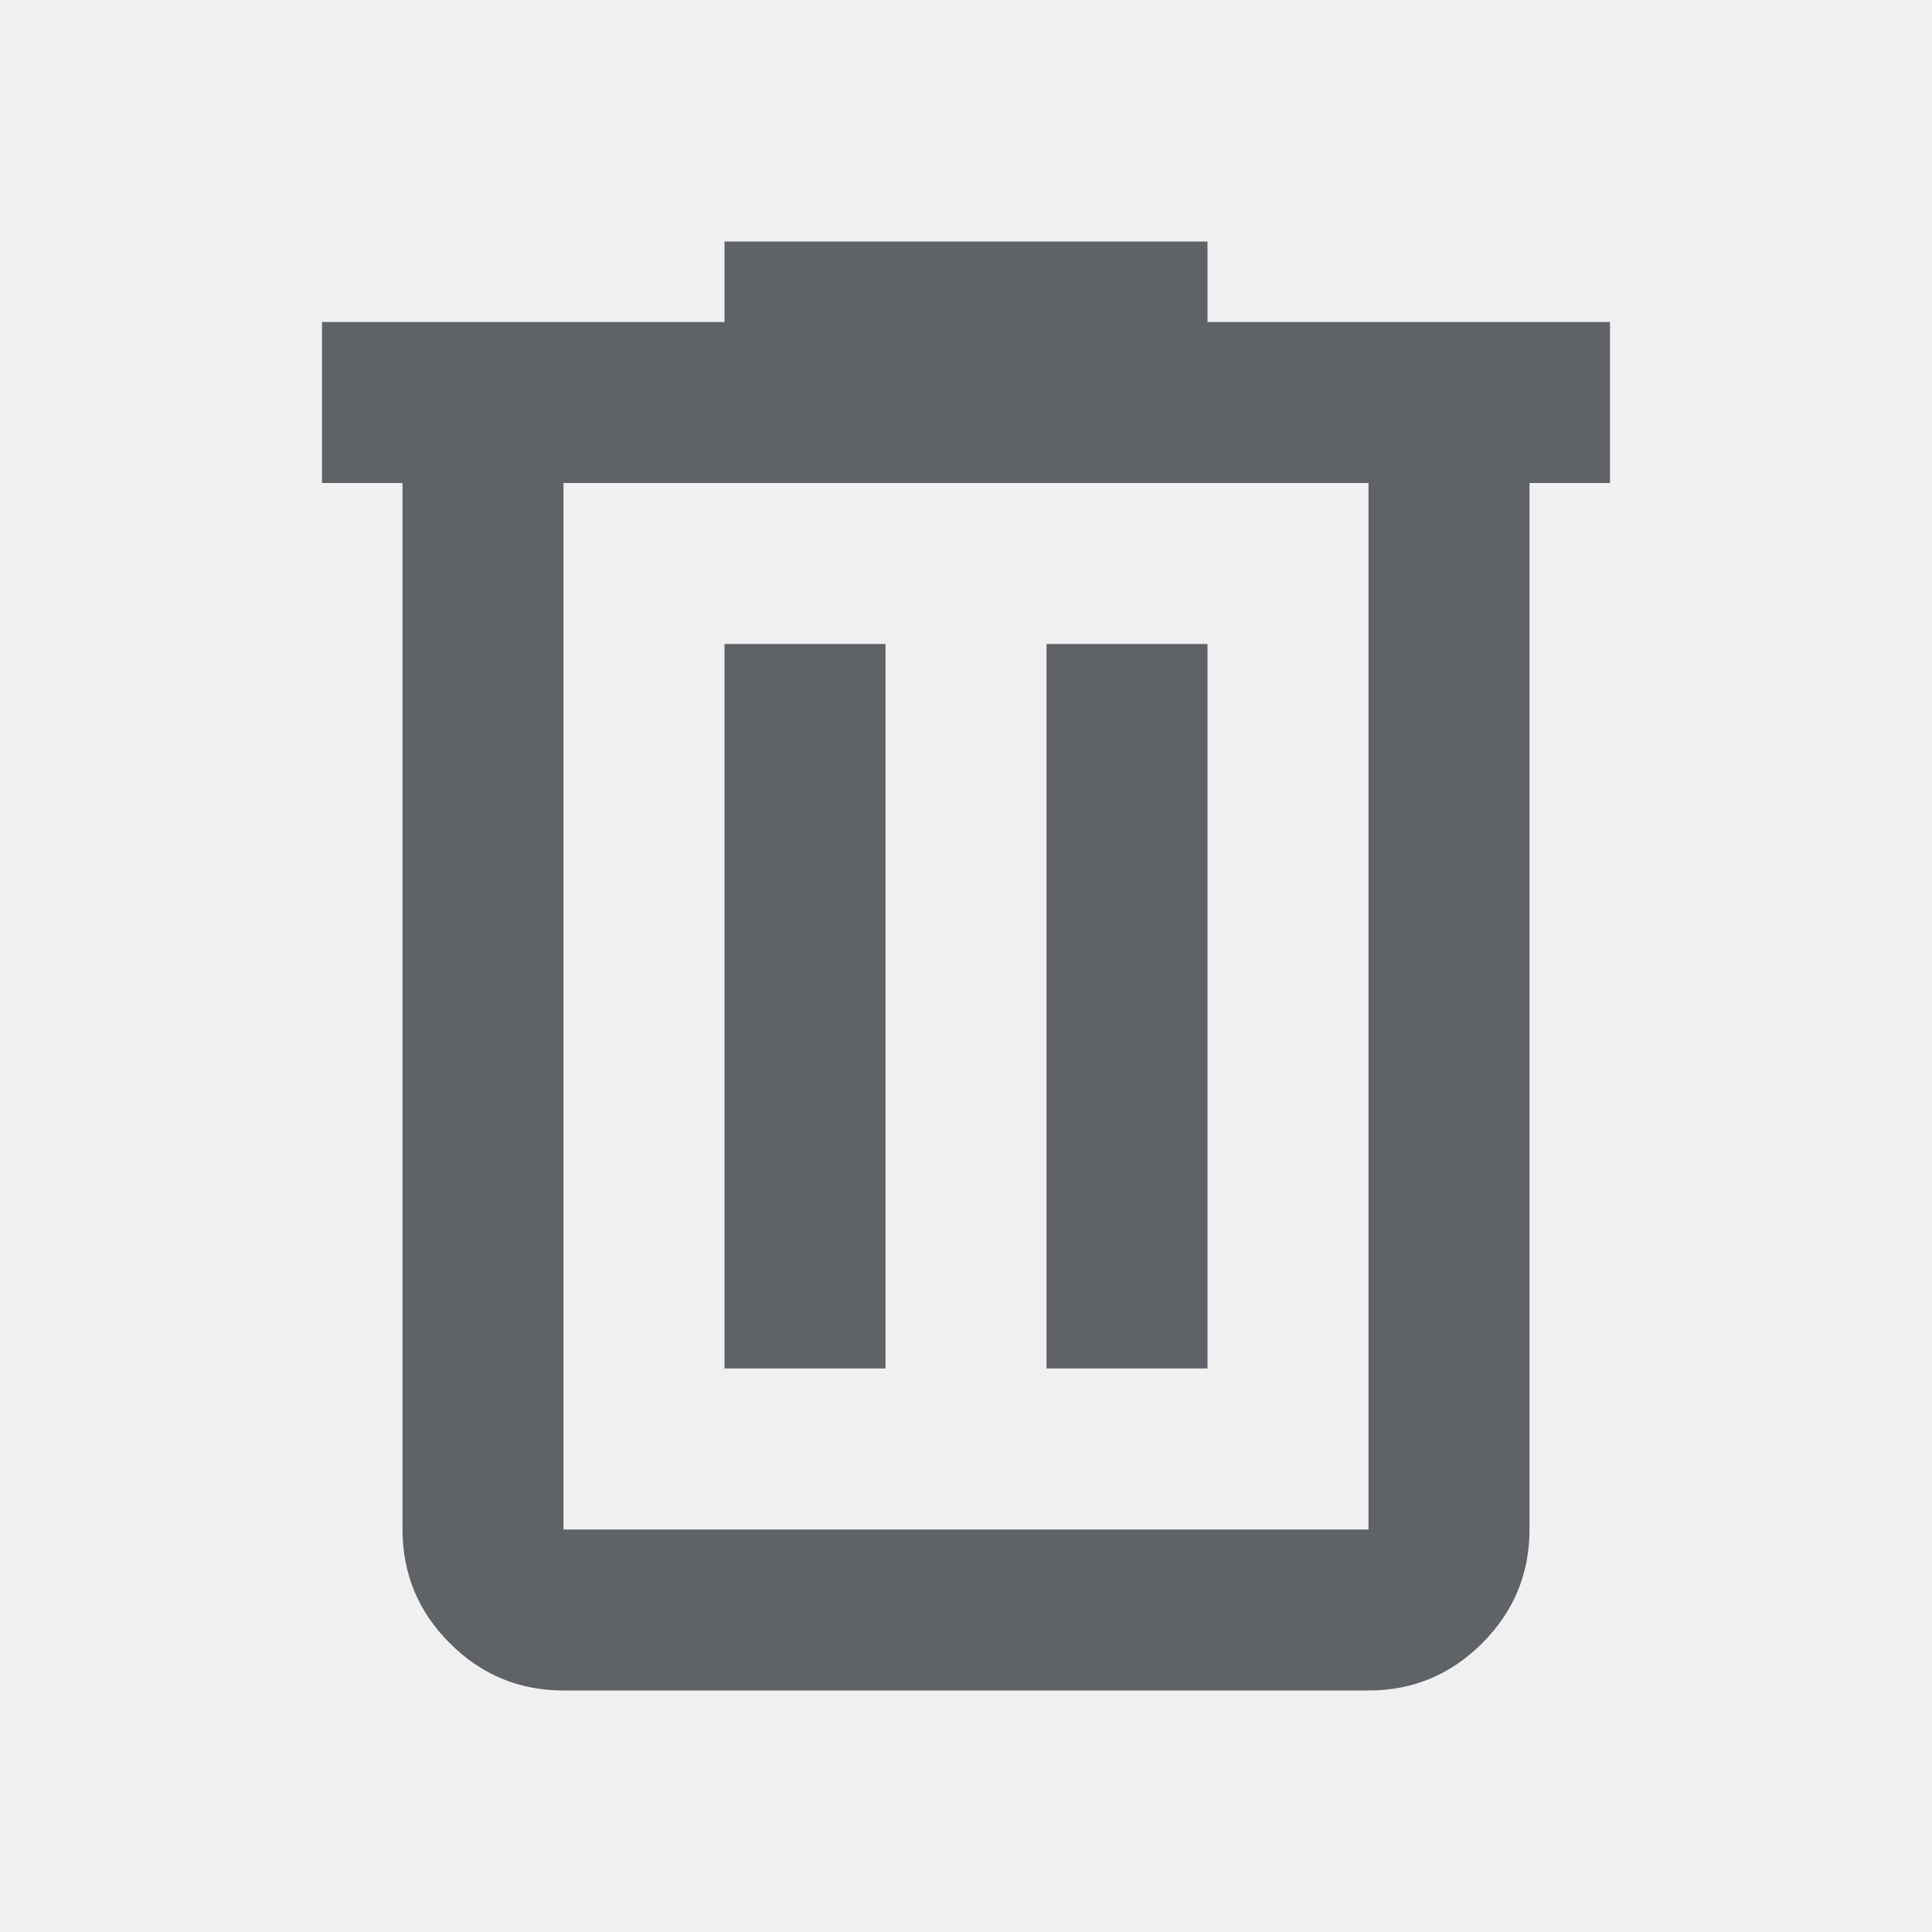
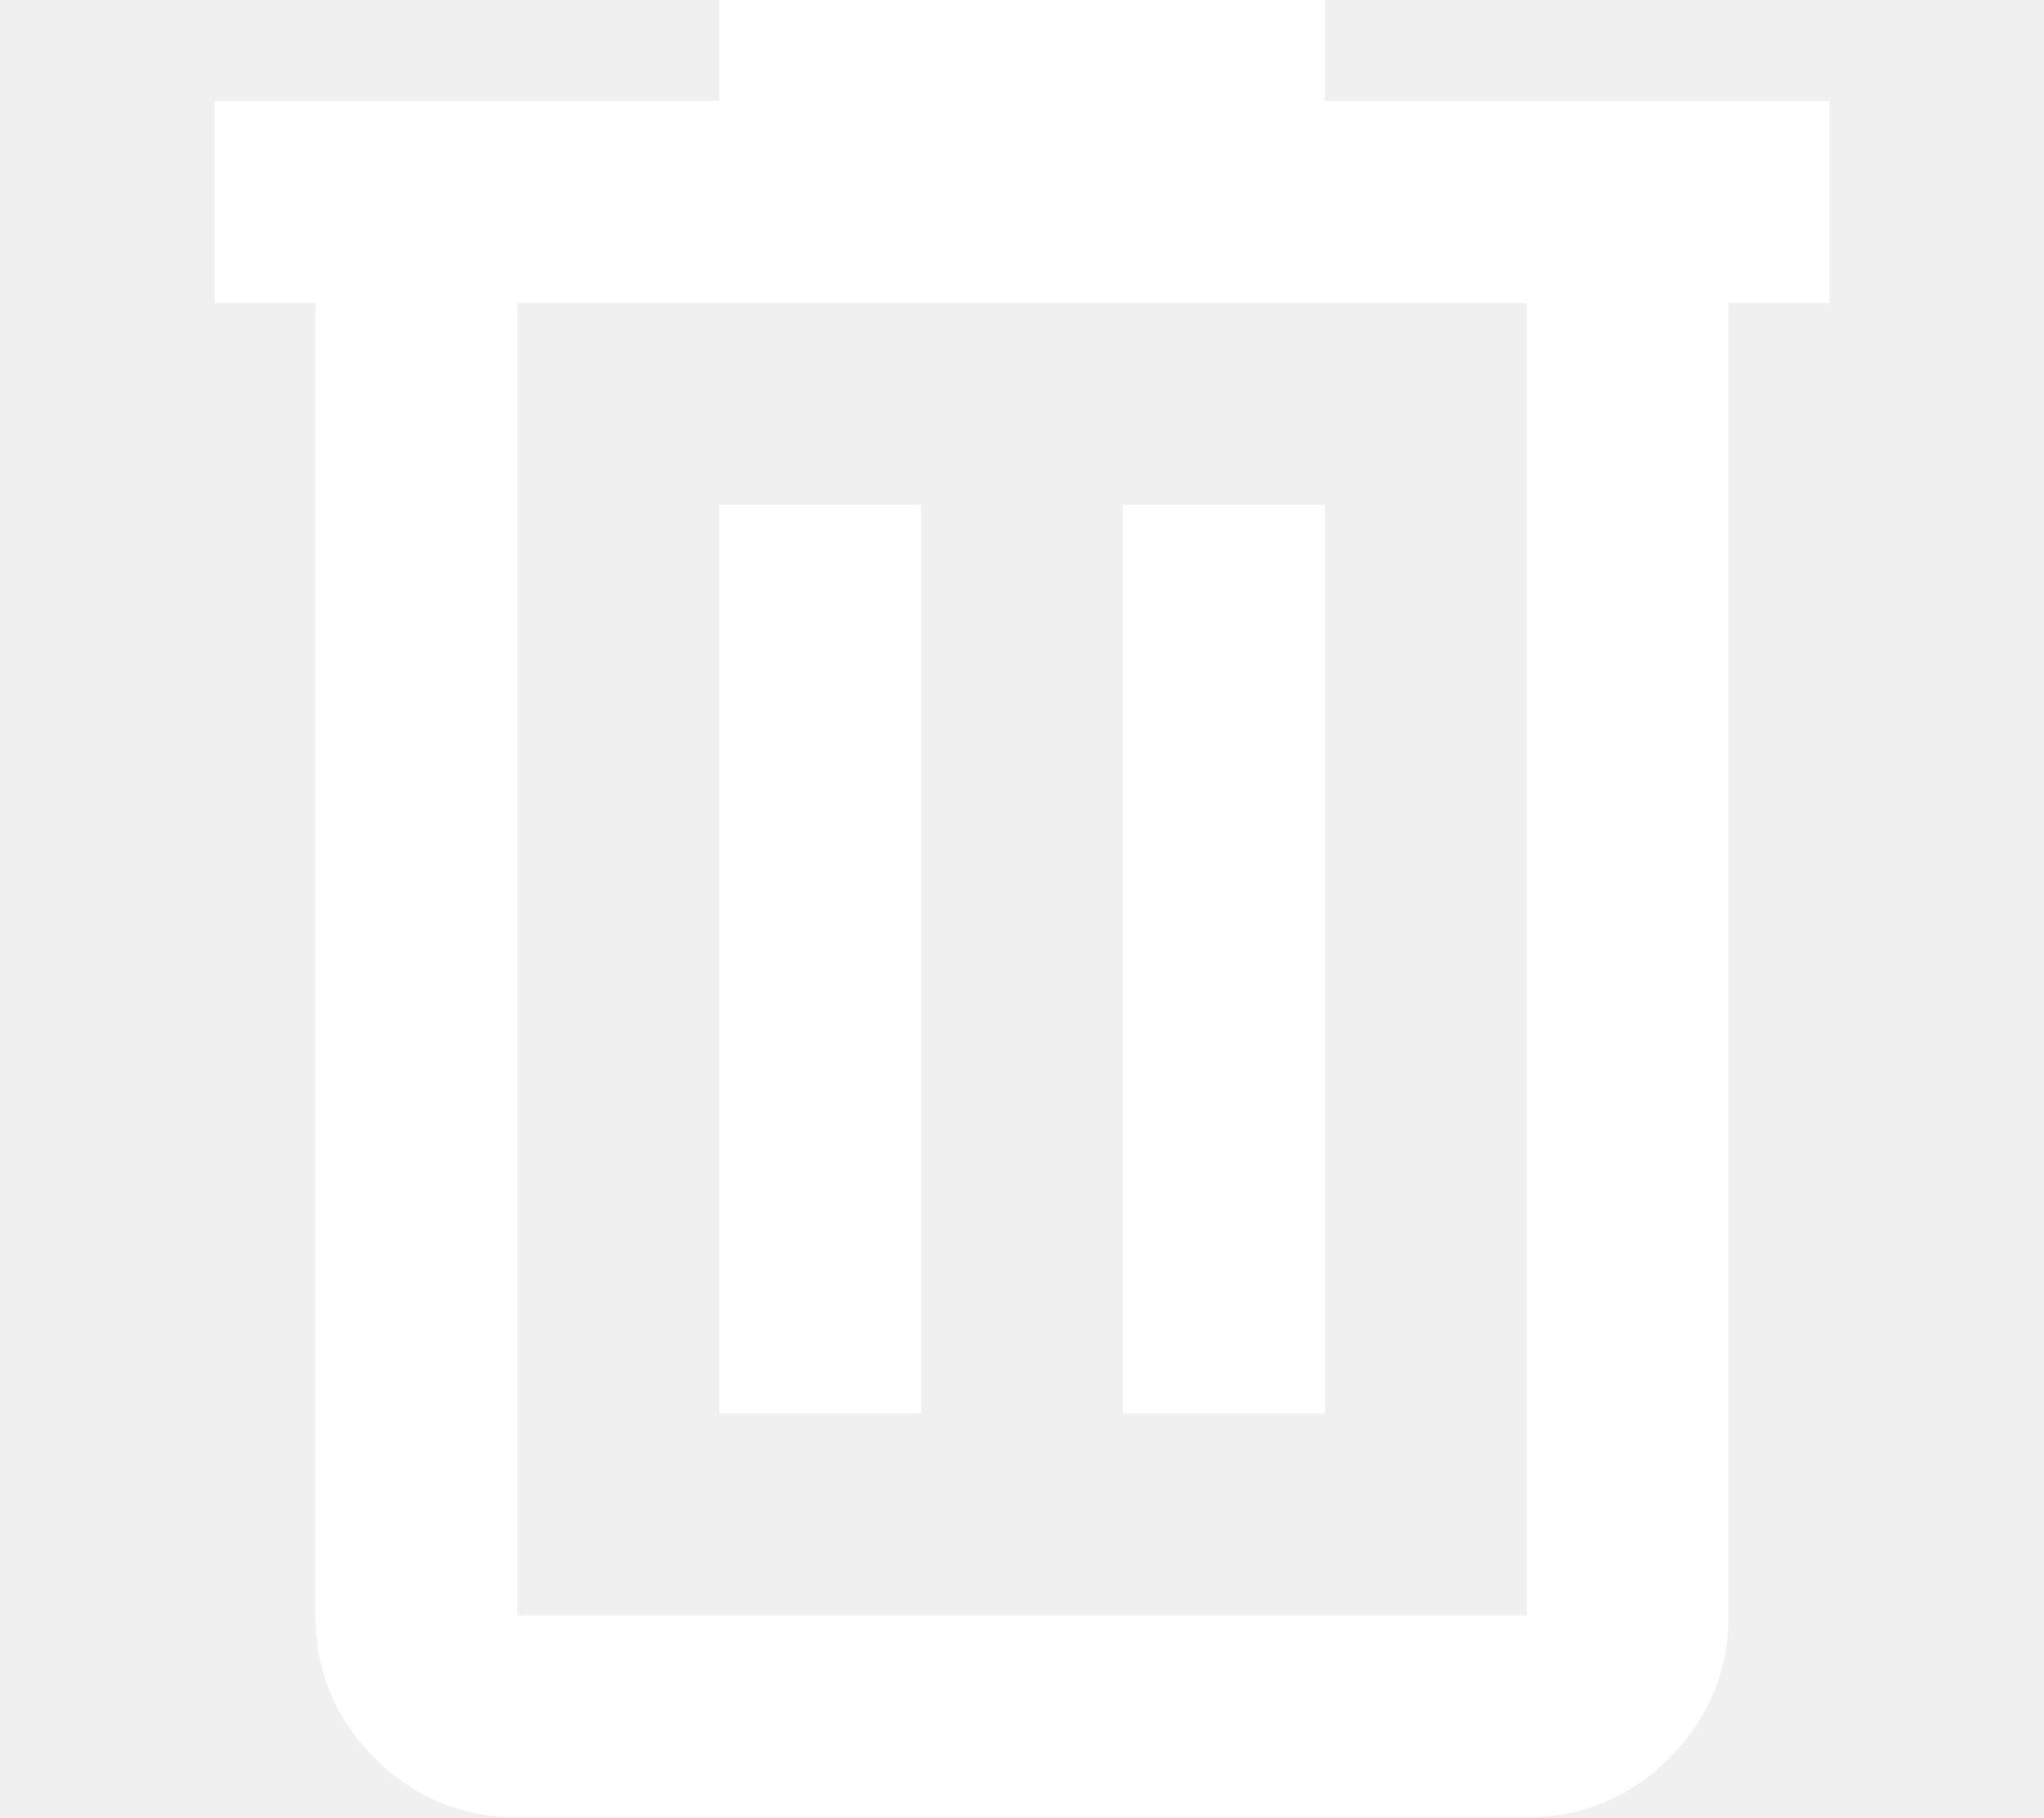
- <svg xmlns="http://www.w3.org/2000/svg" height="24px" viewBox="0 -960 960 960" width="24px" fill="#5f6368">
-   <path d="M280-120q-33 0-56.5-23.5T200-200v-520h-40v-80h200v-40h240v40h200v80h-40v520q0 33-23.5 56.5T680-120H280Zm400-600H280v520h400v-520ZM360-280h80v-360h-80v360Zm160 0h80v-360h-80v360ZM280-720v520-520Z" />
+ <svg xmlns="http://www.w3.org/2000/svg" width="18" height="16" viewBox="0 0 16 18" fill="none">
+   <path d="M3 18C2.45 18 1.979 17.804 1.587 17.413C1.196 17.021 1 16.55 1 16V3H0V1H5V0H11V1H16V3H15V16C15 16.55 14.804 17.021 14.412 17.413C14.021 17.804 13.55 18 13 18H3ZM13 3H3V16H13V3ZM5 14H7V5H5V14ZM9 14H11V5H9V14Z" fill="white" />
</svg>
